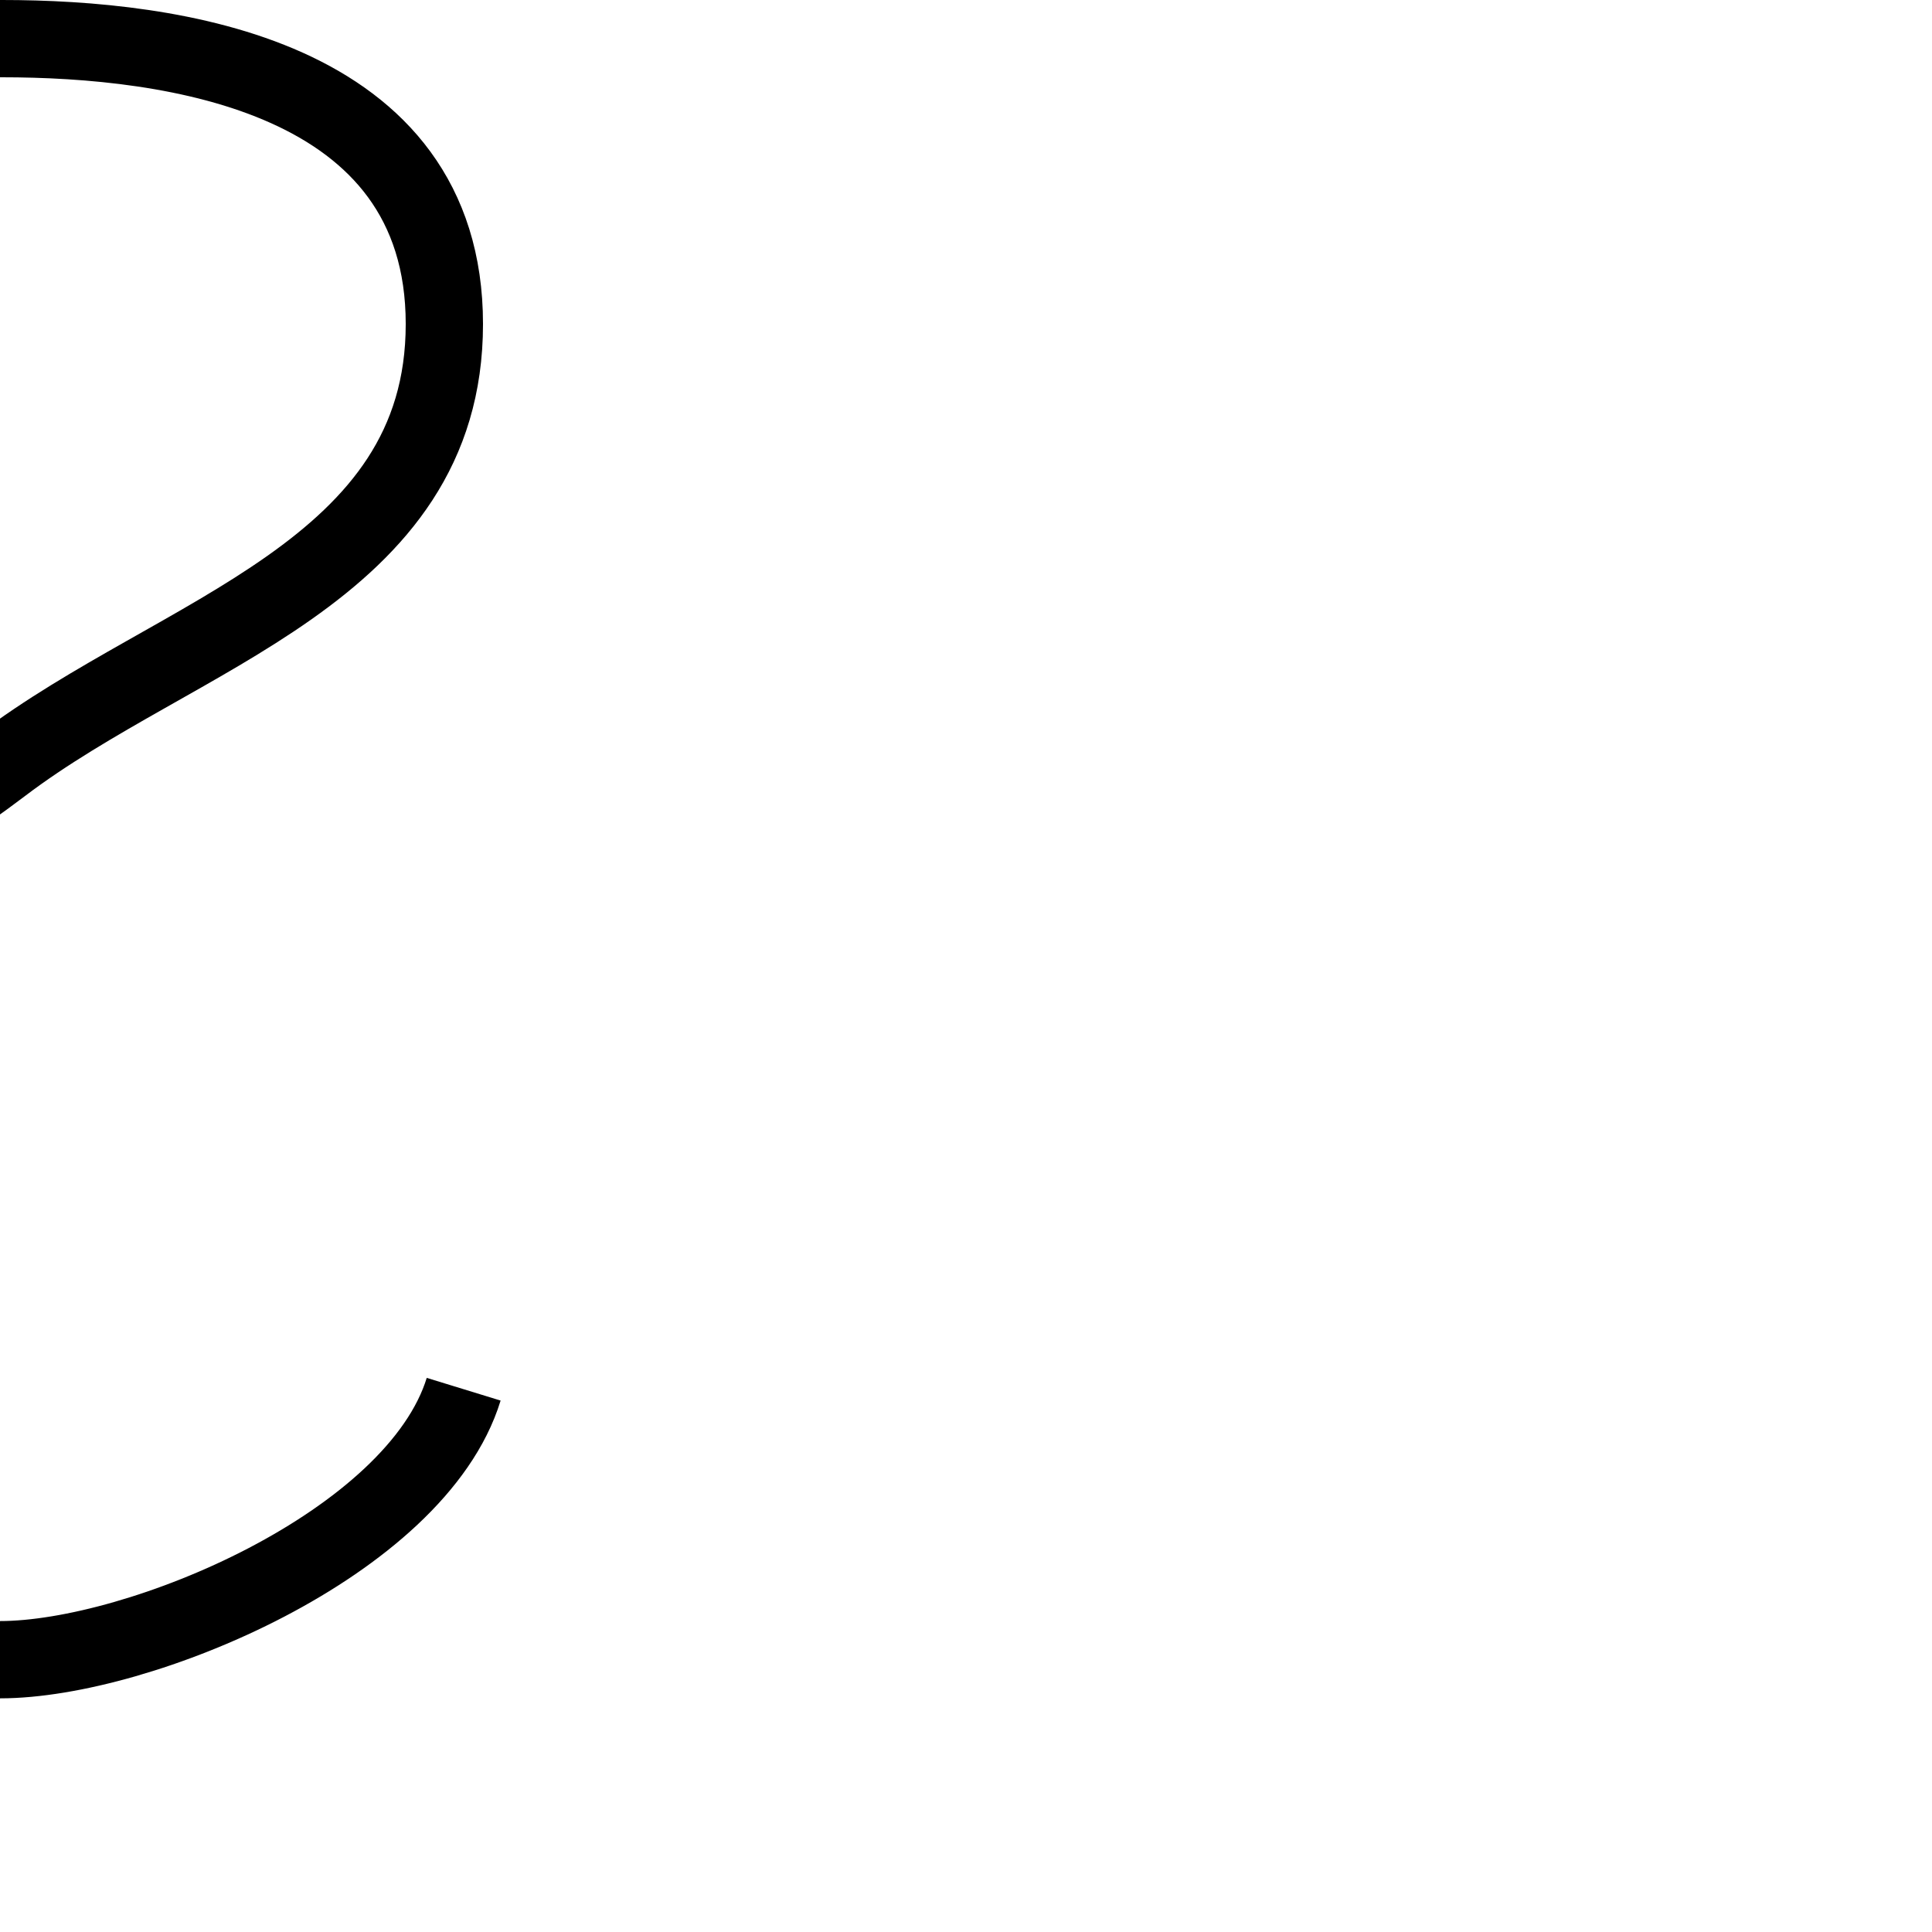
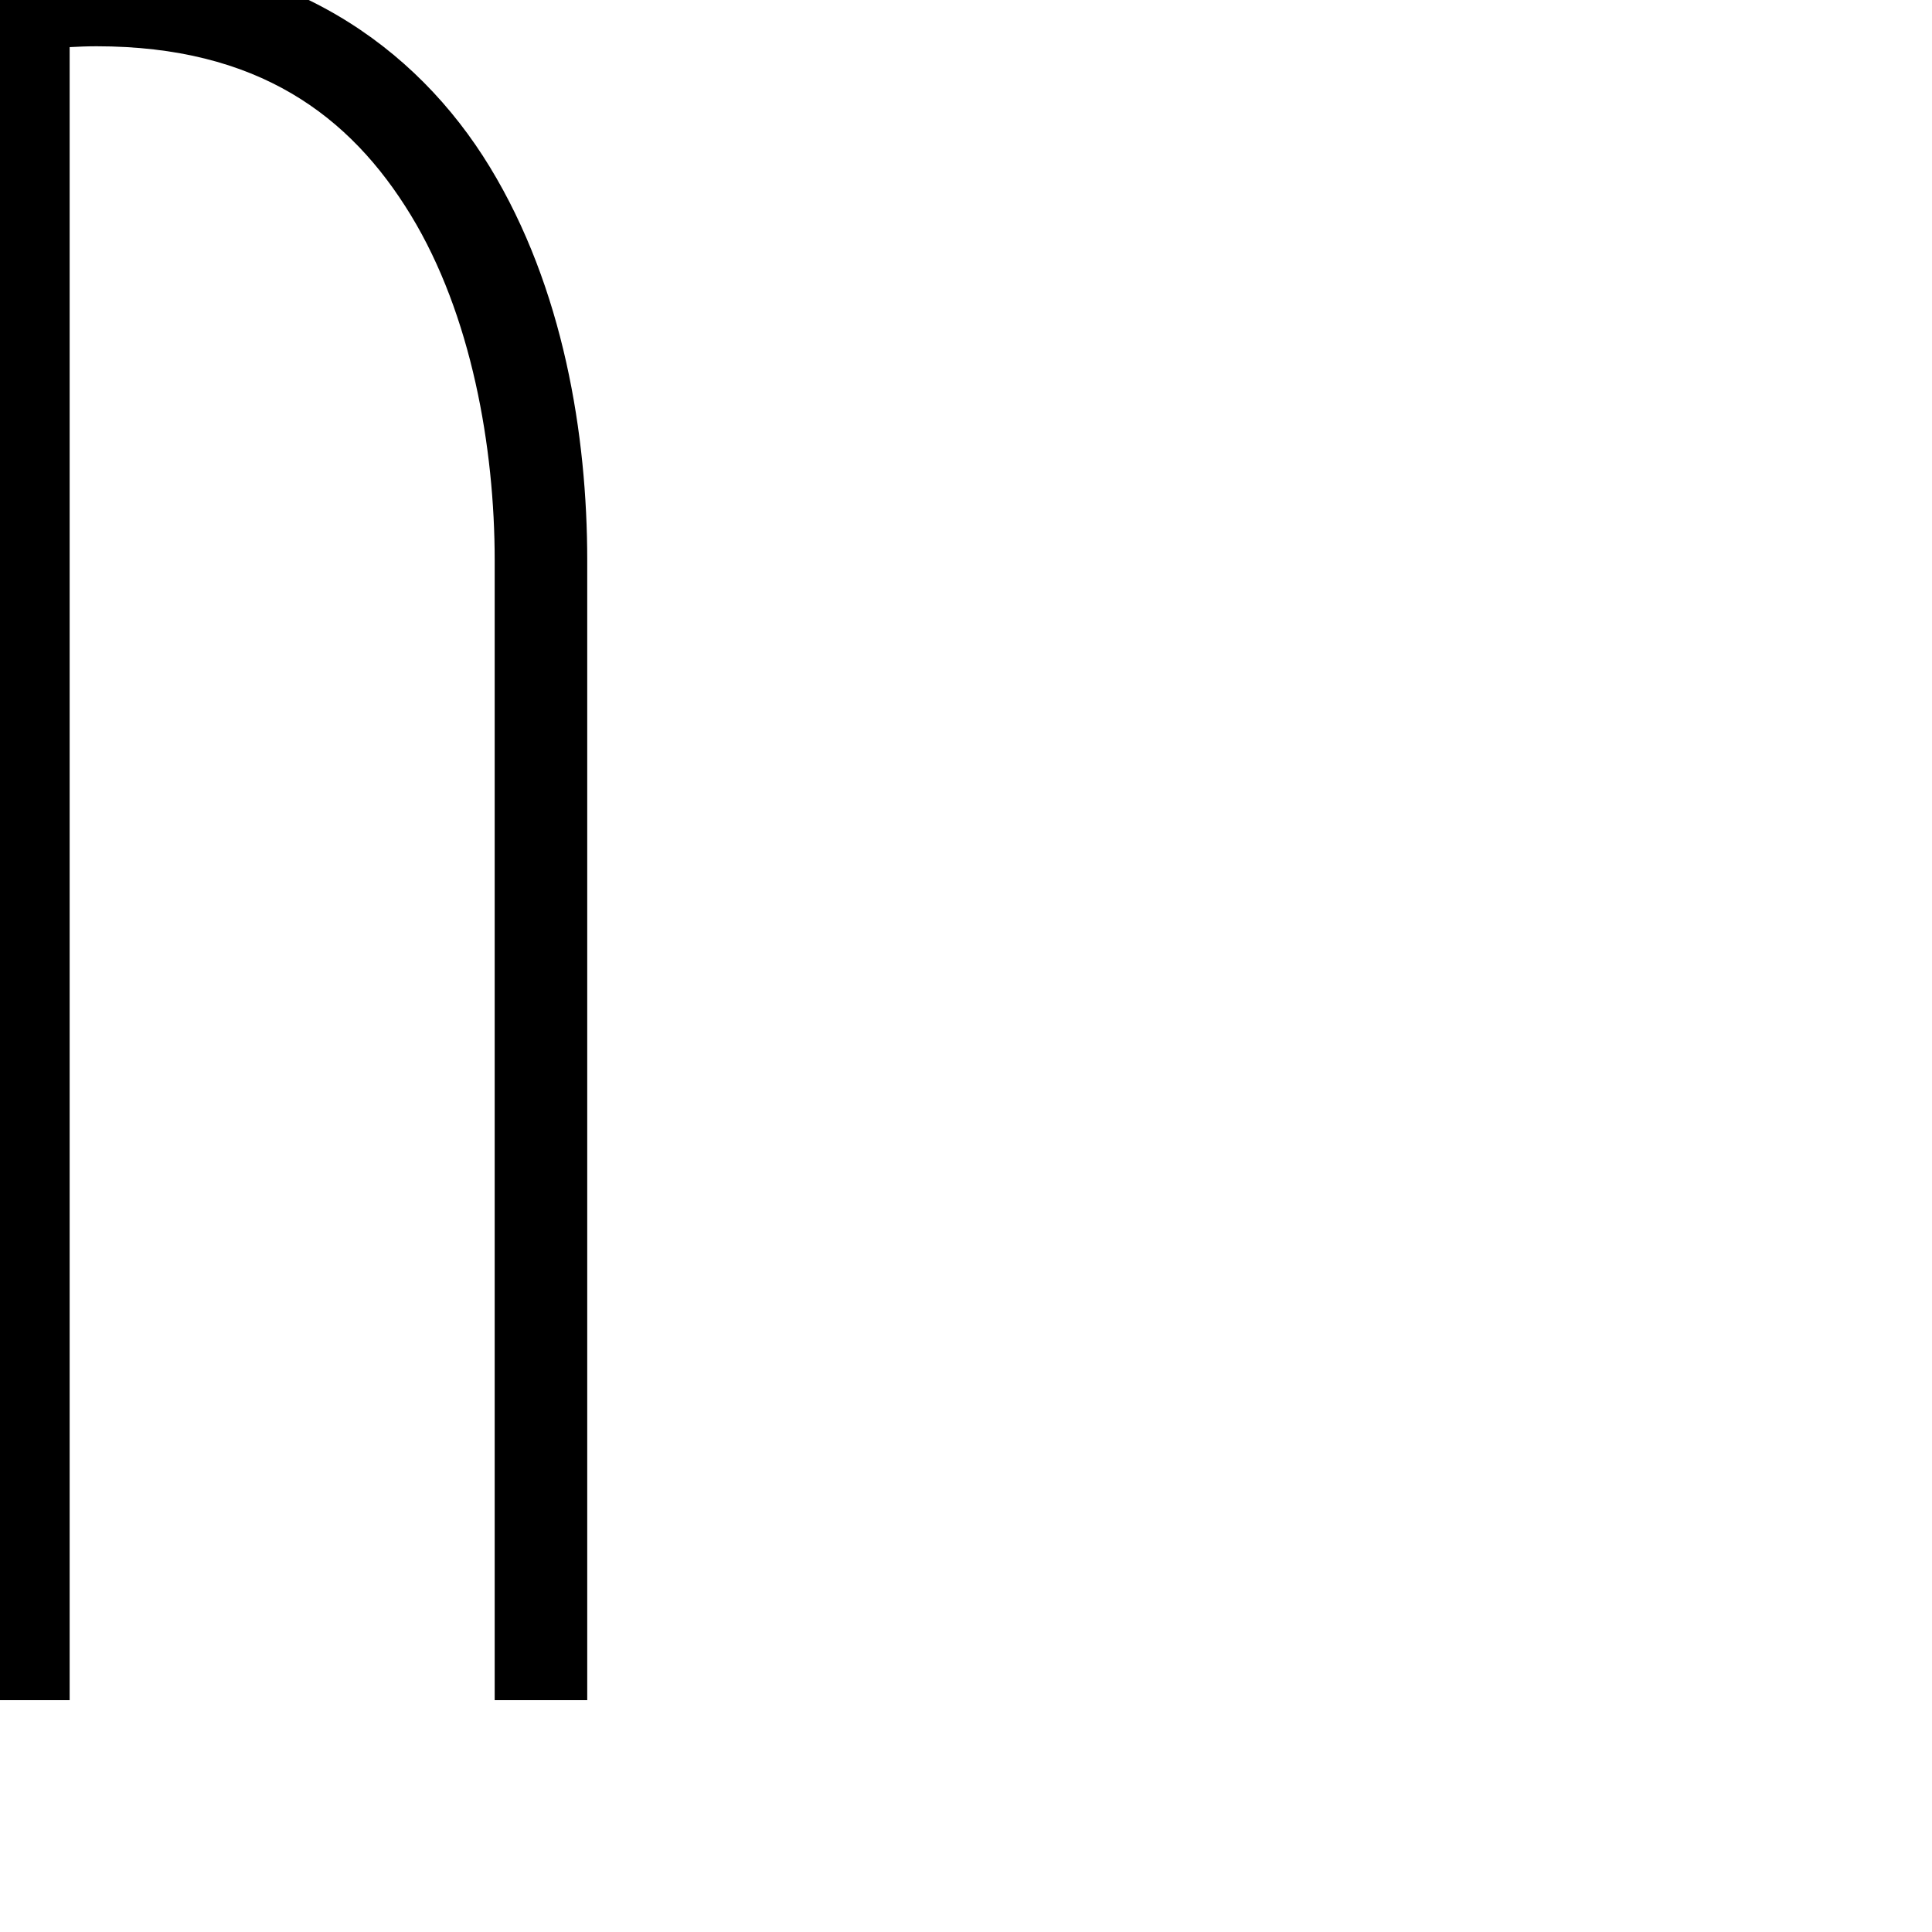
<svg xmlns="http://www.w3.org/2000/svg" width="100" height="100" viewBox="0 0 100 100" version="1.1" id="svg1035">
  <defs id="defs1032" />
  <g id="layer1">
-     <path style="fill:#000000;fill-opacity:0;stroke:#000000;stroke-width:4;stroke-linejoin:bevel" d="M -21.5,15.512 C -18.53,7.88 -8.735,2 0.094,2 8.924,2 23,3.887 23,16.772 23,29.656 9.217,32.679 0.093,39.603 -9.031,46.526 -22,51.846 -22,67.906 c 0,16.059 14.771,18 22,18 7.229,0 21.543,-6.003 24,-14" id="path5614" />
+     <path id="path906" style="color:#000000;fill:#000000;stroke-linejoin:bevel;-inkscape-stroke:none" d="M -30.395 -2.395 L -30.395 87.994 L -30.395 88 L -25.605 88.006 L -25.605 88 L -25.471 31.988 C -25.456 25.937 -22.071 18.356 -16.488 12.465 C -12.329 8.076 -7.034 4.64 -1.182 3.172 L -1.182 88 L 3.605 88 L 3.605 2.439 C 4.069 2.413 4.532 2.395 5 2.395 C 13.342 2.395 18.121 5.978 21.262 11.133 C 24.403 16.287 25.605 23.163 25.605 29 L 25.605 88 L 30.395 88 L 30.395 29 C 30.395 22.534 29.173 14.911 25.352 8.641 C 21.531 2.371 14.81 -2.395 5 -2.395 C -4.875 -2.395 -13.66 2.519 -19.963 9.17 C -22.209 11.54 -24.025 14.174 -25.605 16.881 L -25.605 -2.395 L -30.395 -2.395 z " />
  </g>
</svg>
